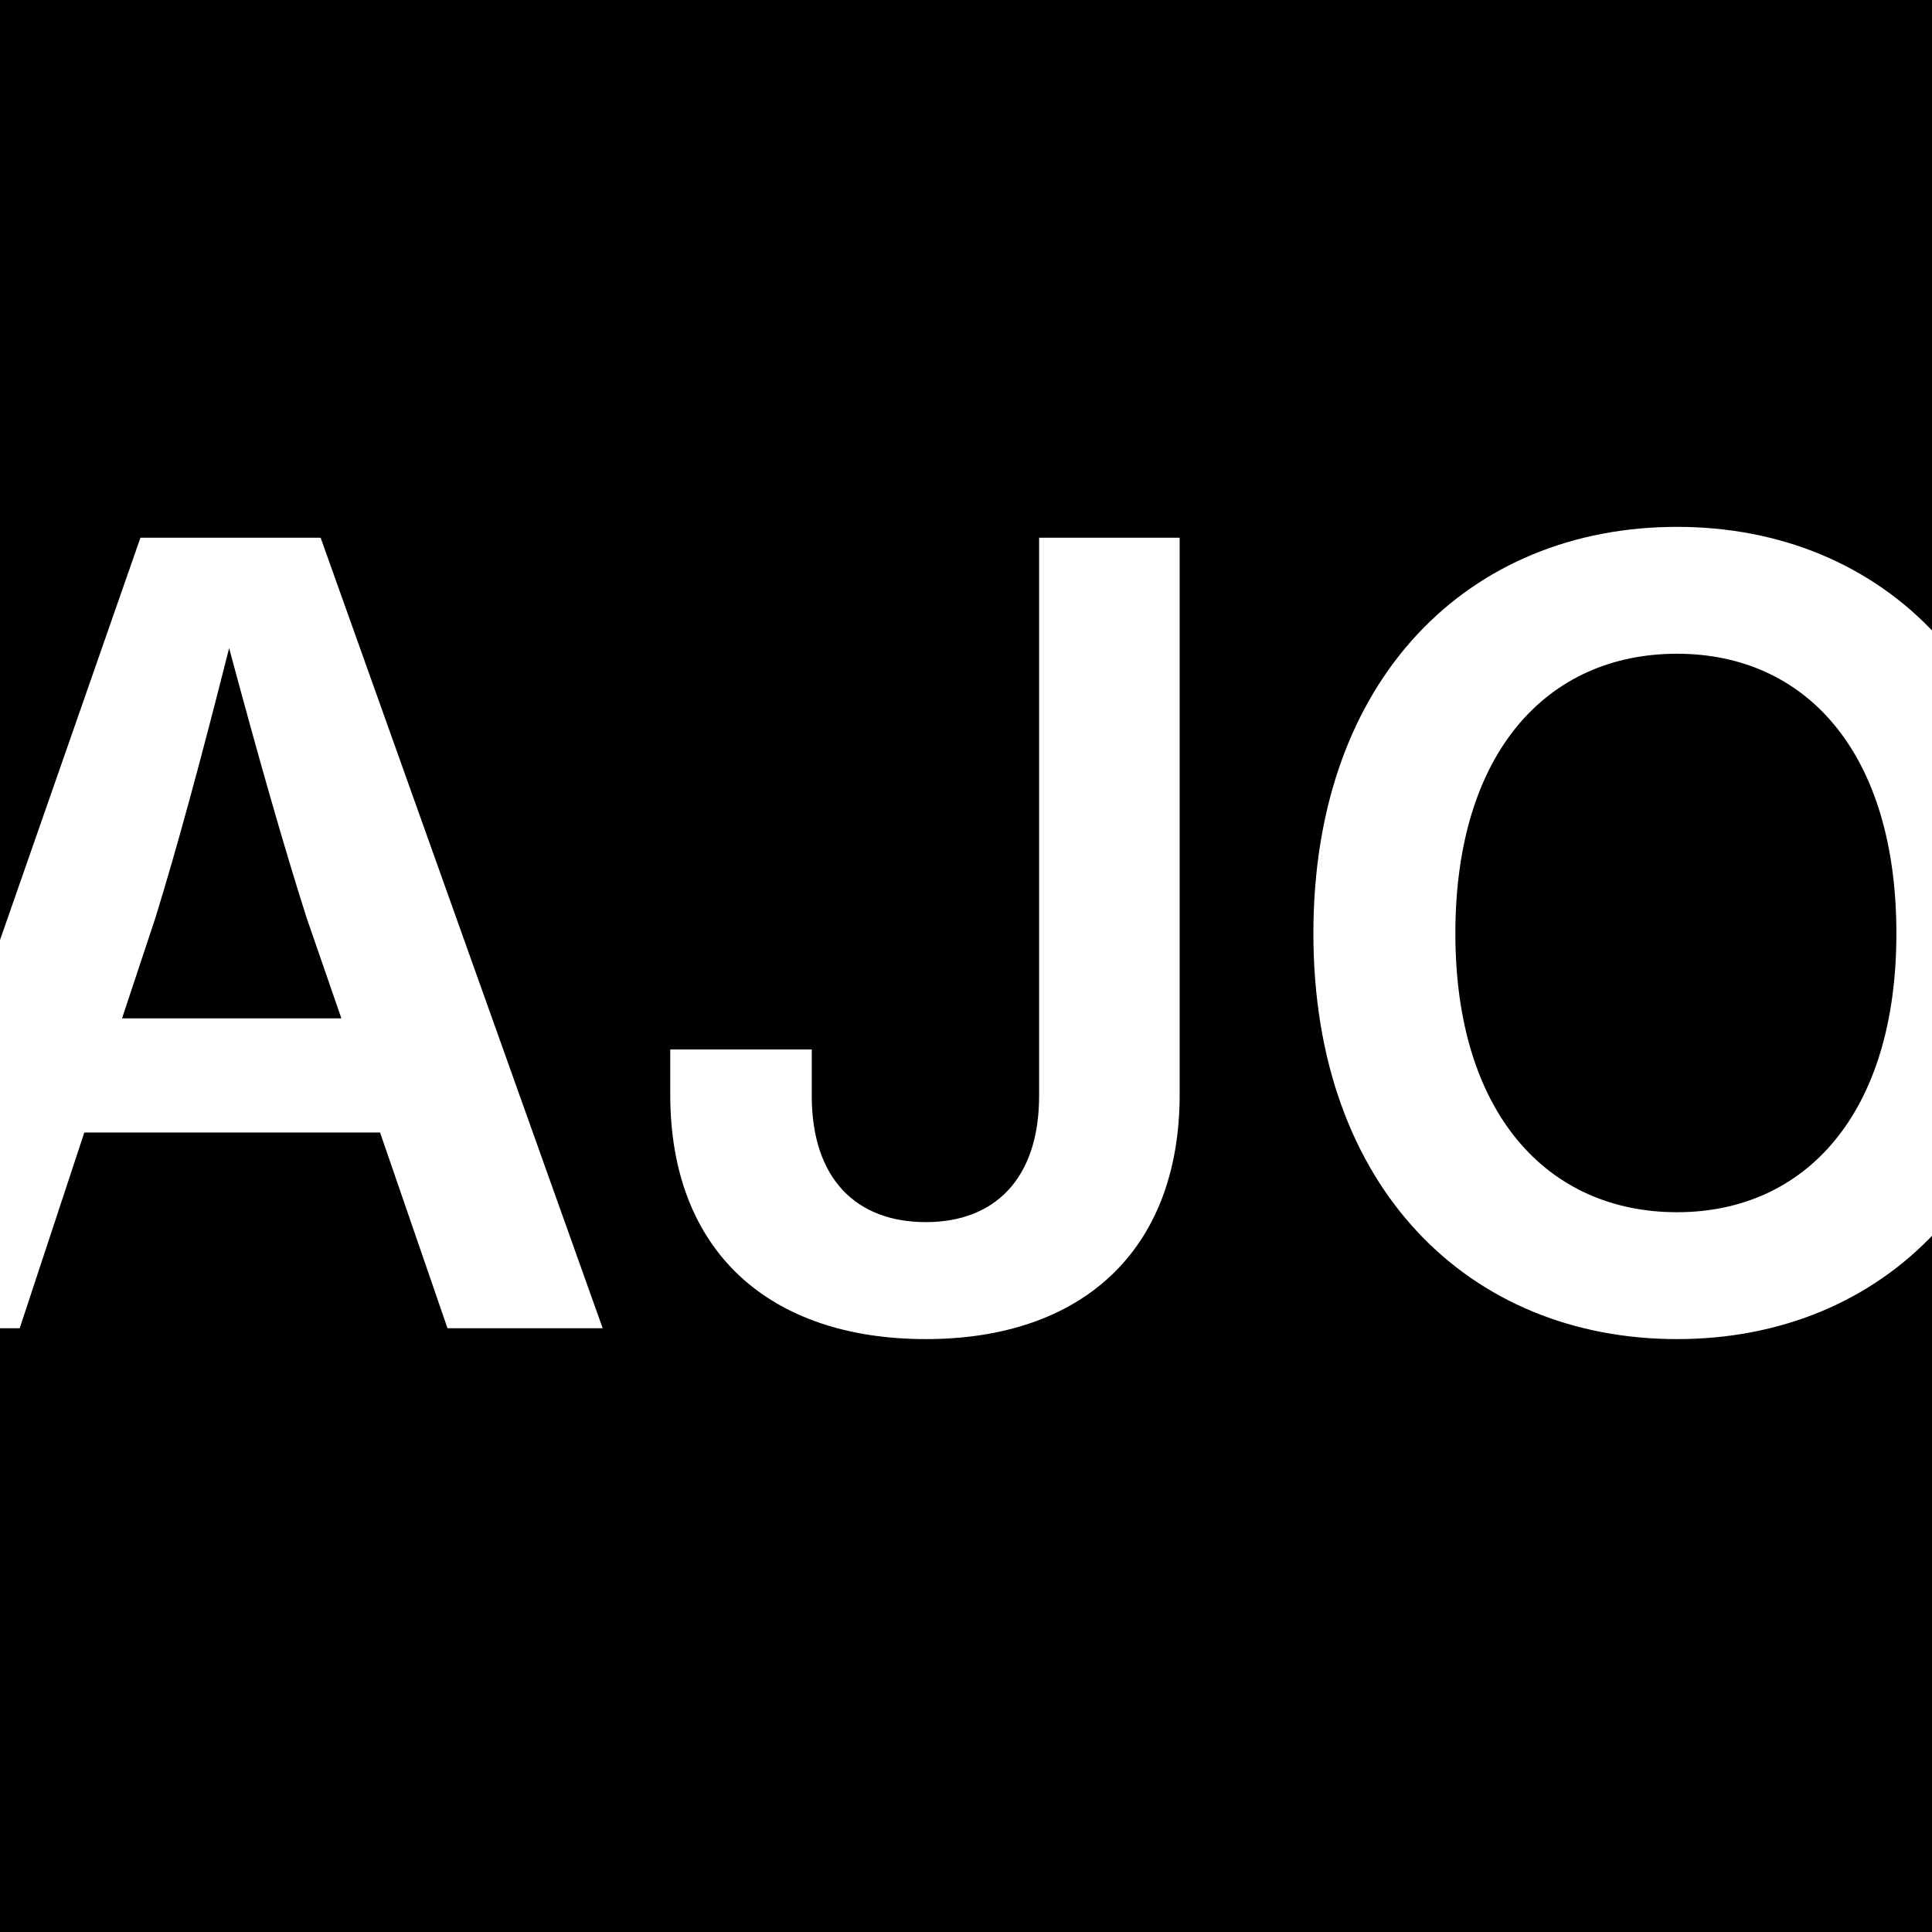
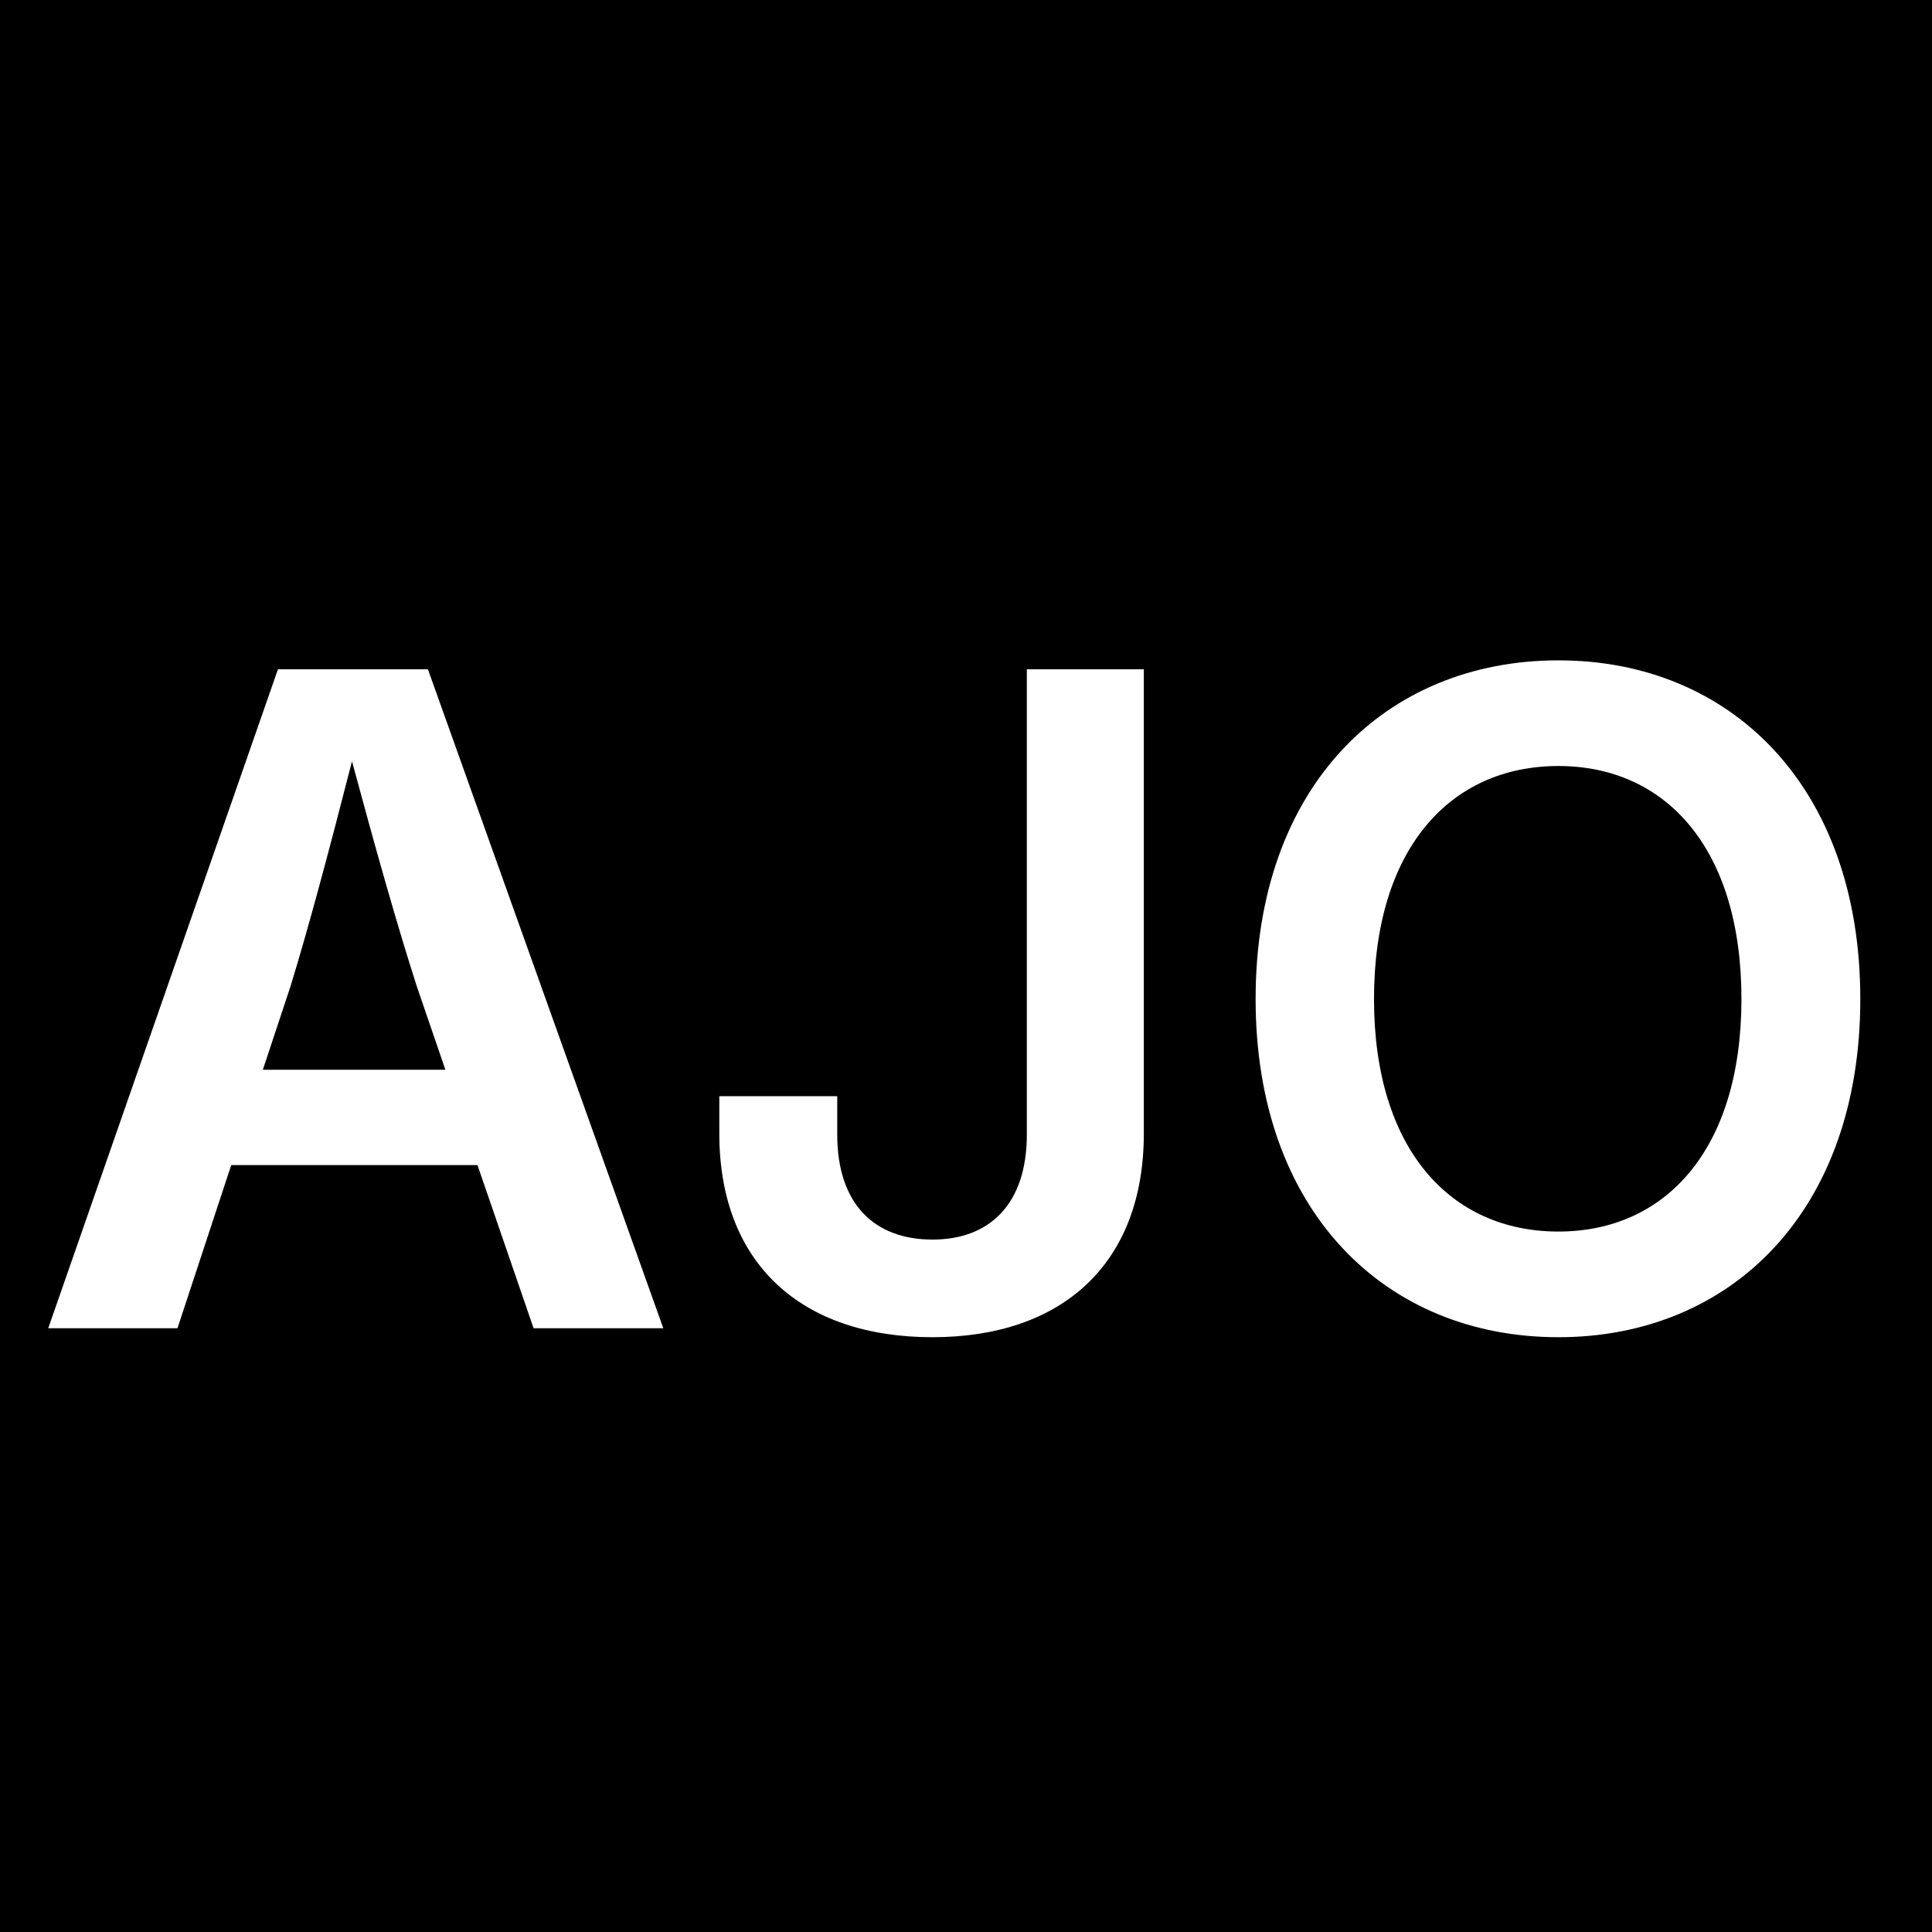
<svg xmlns="http://www.w3.org/2000/svg" viewBox="0 0 64 64">
  <style>
    @font-face {
      font-family: 'Inter';
      font-style: normal;
      font-weight: 600;
      src: url('https://fonts.gstatic.com/s/inter/v19/UcCO3FwrK3iLTeHuS_nVMrMxCp50SjIw2boKoduKmMEVuLyfMZg.ttf') format('truetype');
    }
    text { font-family: 'Inter', sans-serif; font-weight: 600; }
  </style>
  <rect width="64" height="64" fill="#000000" />
-   <text x="32" y="44" text-anchor="middle" fill="#ffffff" font-size="36">AJO</text>
+   <text x="32" y="44" text-anchor="middle" fill="#ffffff" font-size="30">AJO</text>
</svg>
